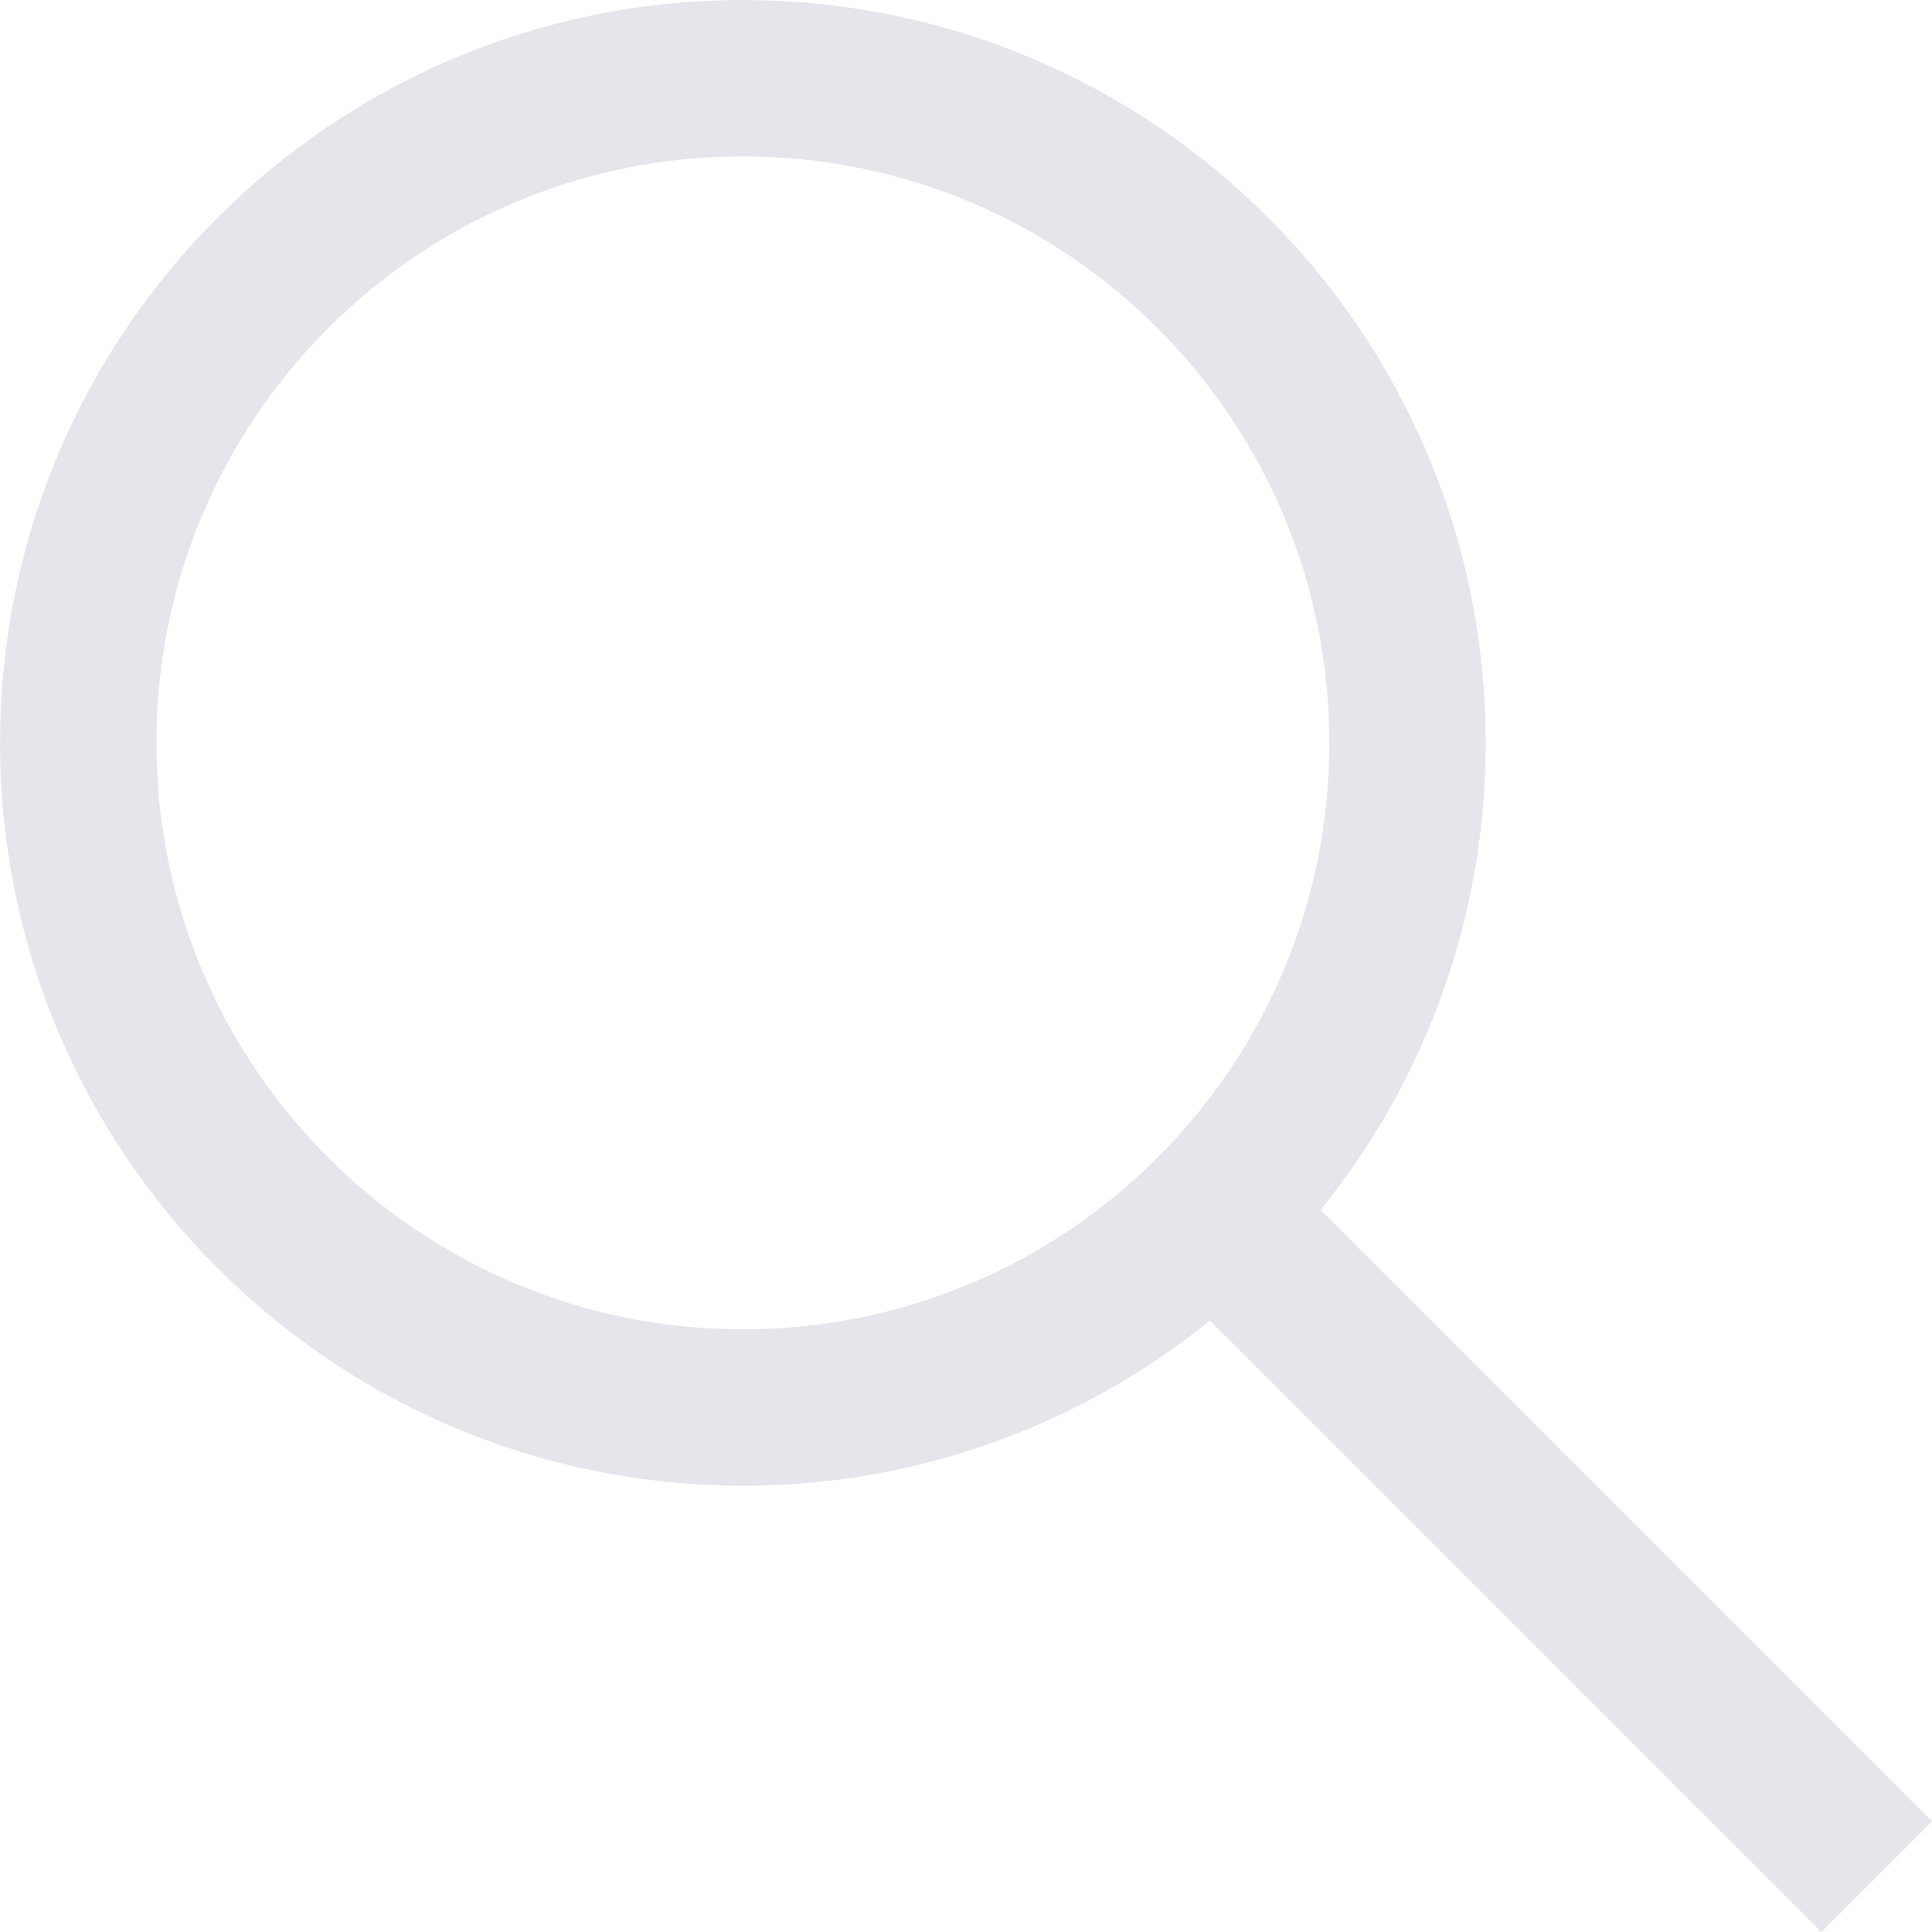
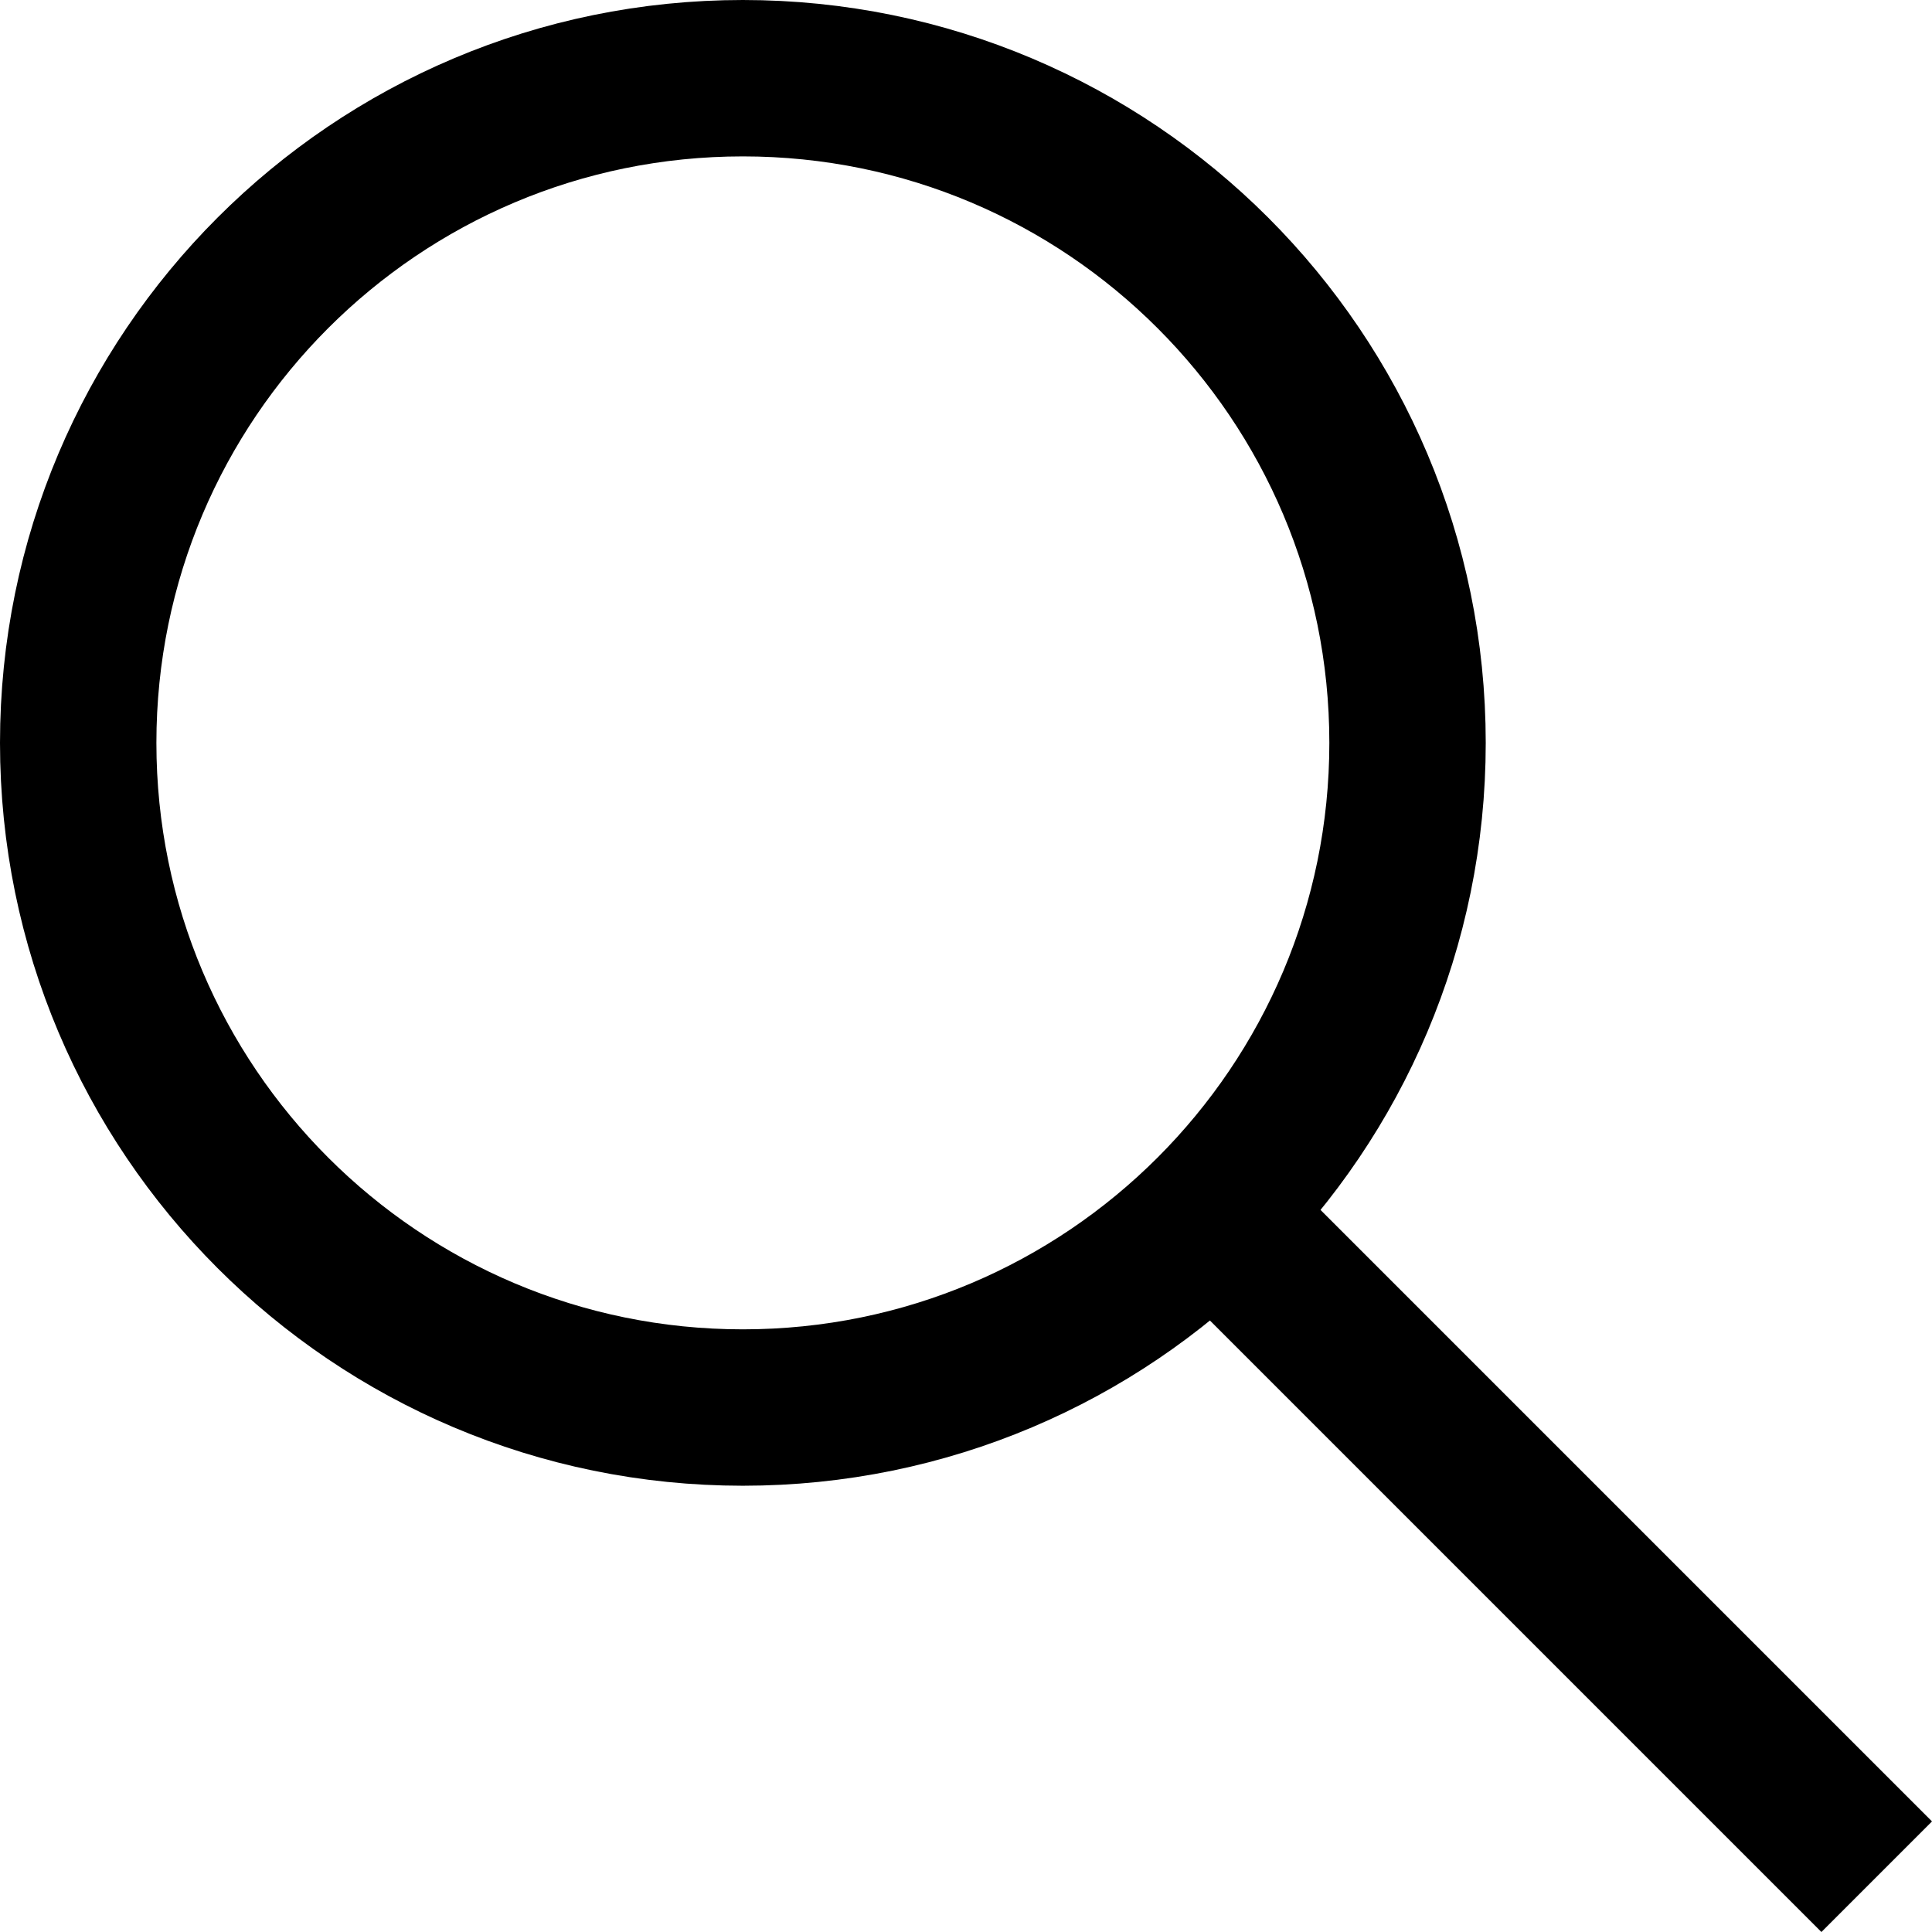
<svg xmlns="http://www.w3.org/2000/svg" id="Loupe" width="24.707" height="24.707" viewBox="0 0 24.707 24.707">
-   <g id="Ellipse_1" data-name="Ellipse 1" fill="none" stroke="#e5e5eb" stroke-width="2">
+   <g id="Ellipse_1" data-name="Ellipse 1" fill="none" stroke="currentColor" stroke-width="2">
    <circle cx="9.5" cy="9.5" r="9.5" stroke="none" />
    <circle cx="9.5" cy="9.5" r="8.5" fill="none" />
  </g>
-   <line id="Ligne_1" data-name="Ligne 1" x2="9" y2="9" transform="translate(15 15)" fill="none" stroke="#e5e5eb" stroke-width="2" />
+   <line id="Ligne_1" data-name="Ligne 1" x2="9" y2="9" transform="translate(15 15)" fill="none" stroke="currentColor" stroke-width="2" />
</svg>
